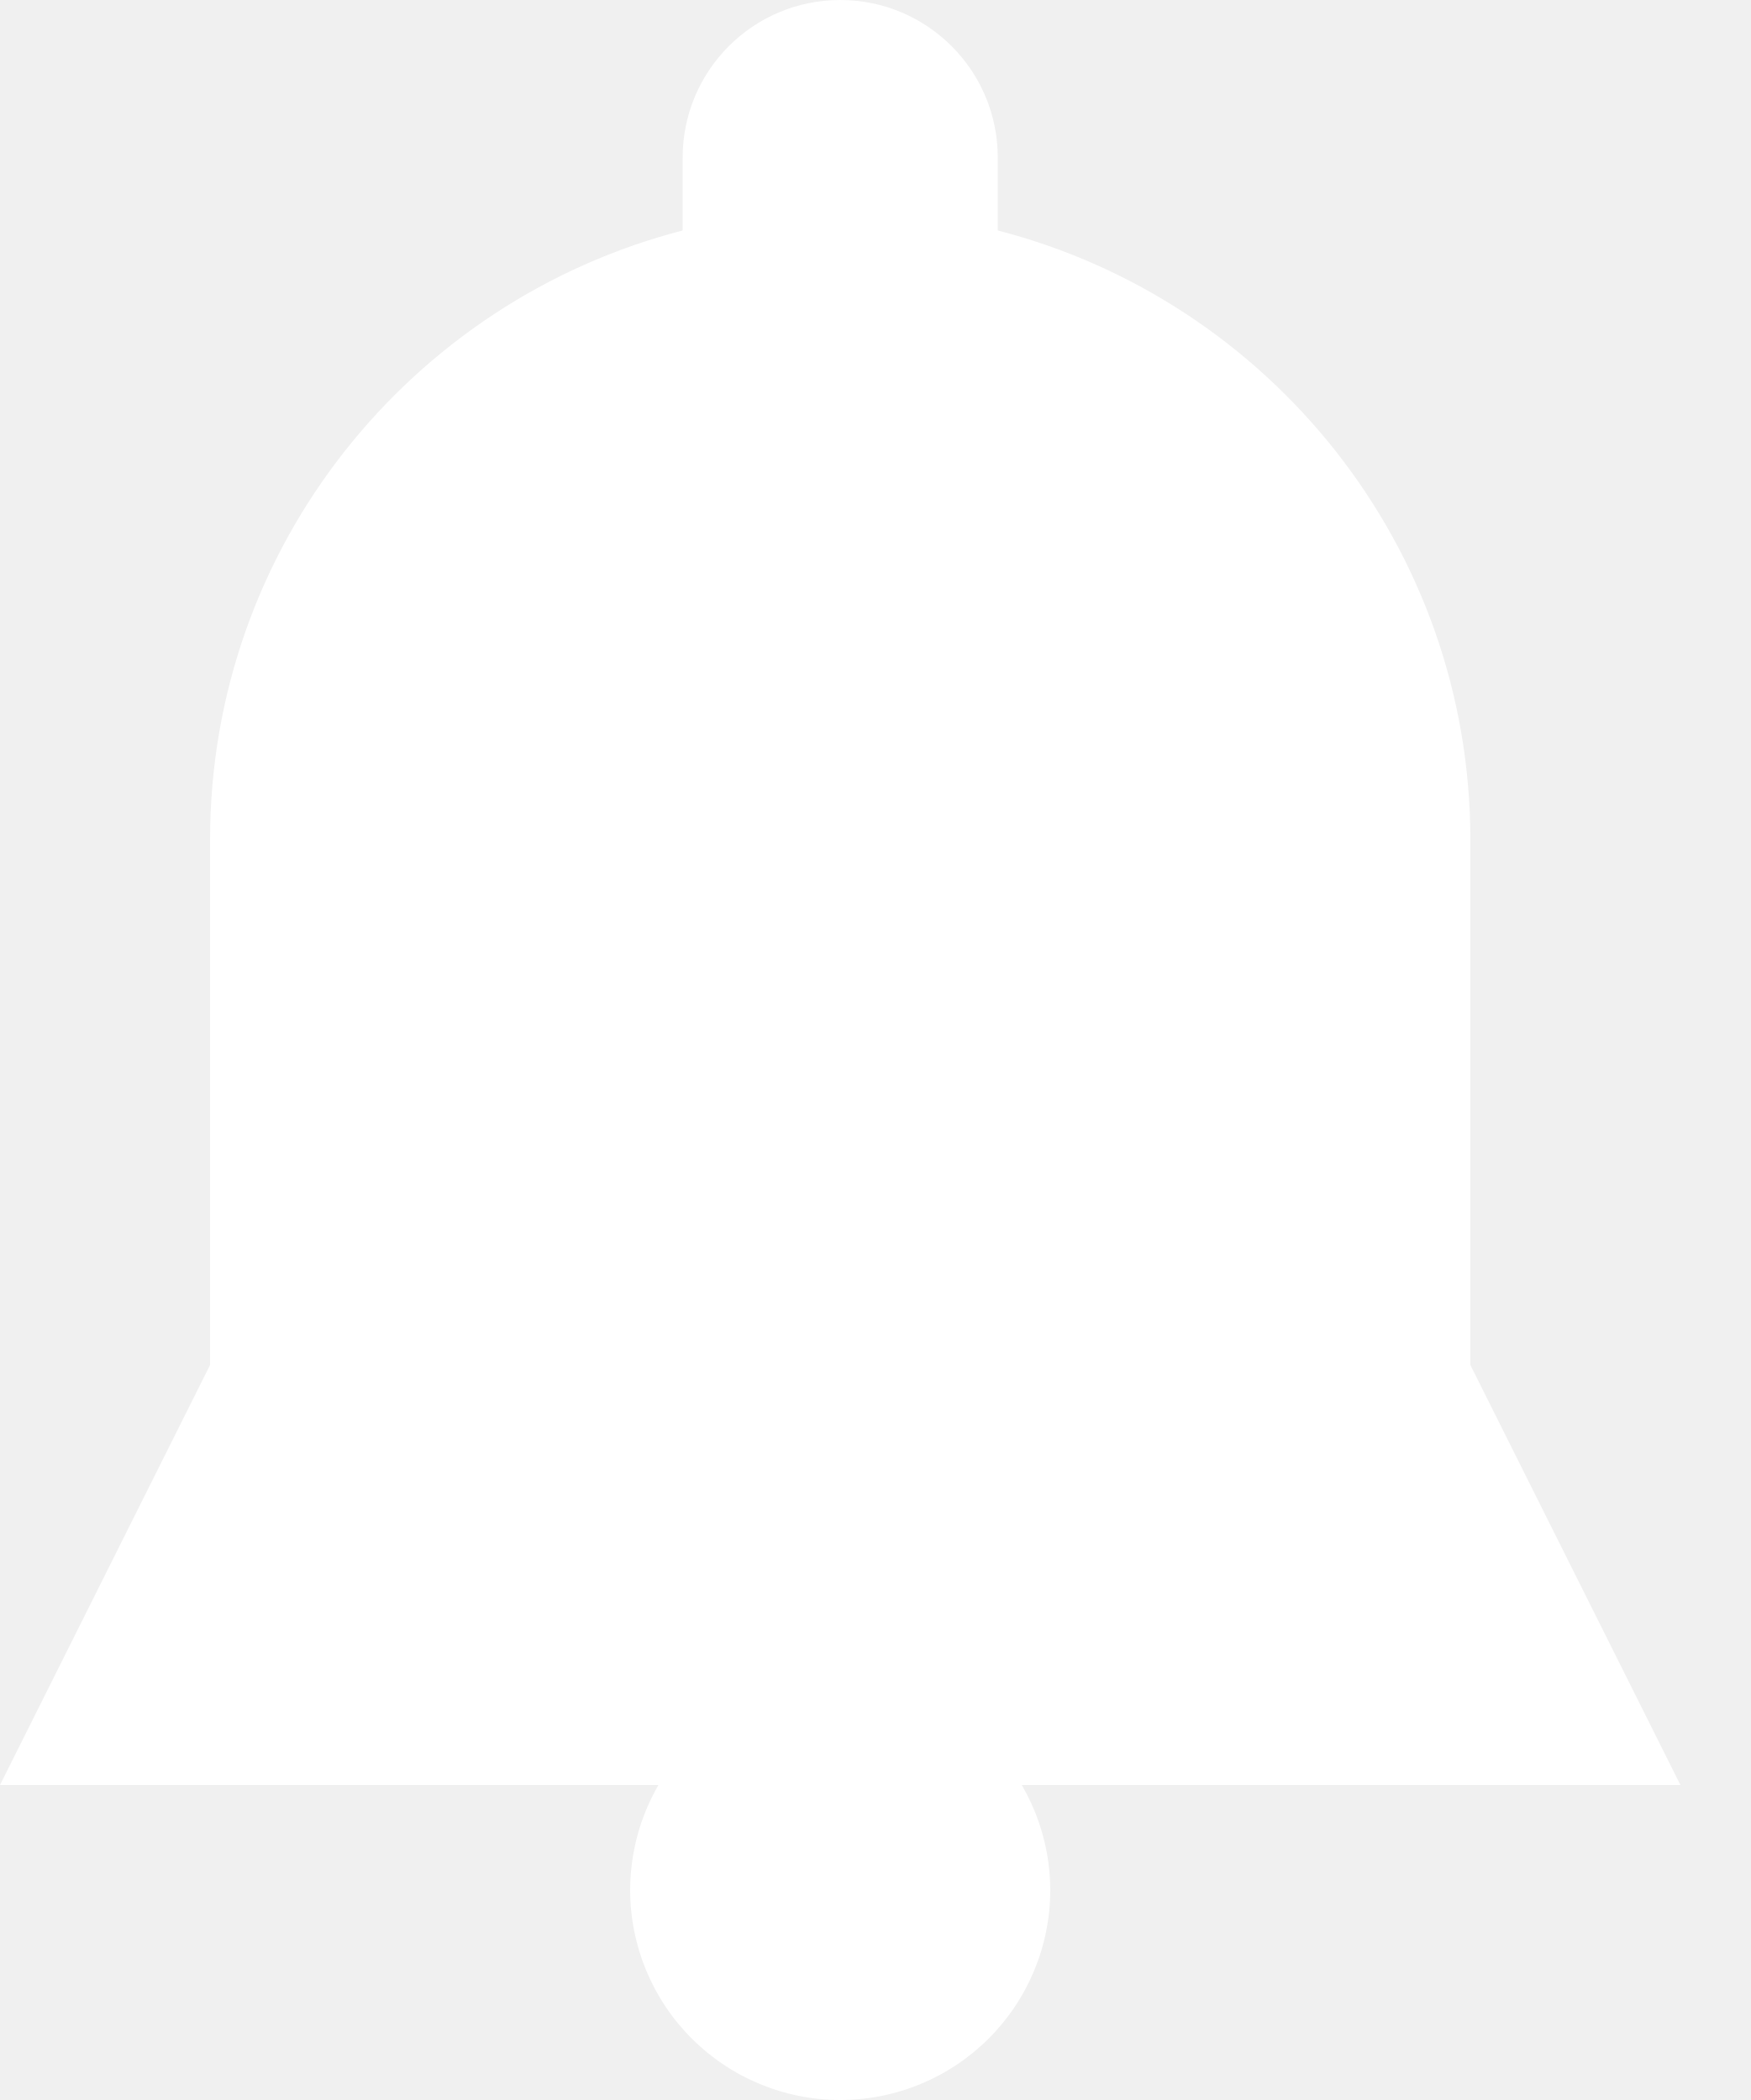
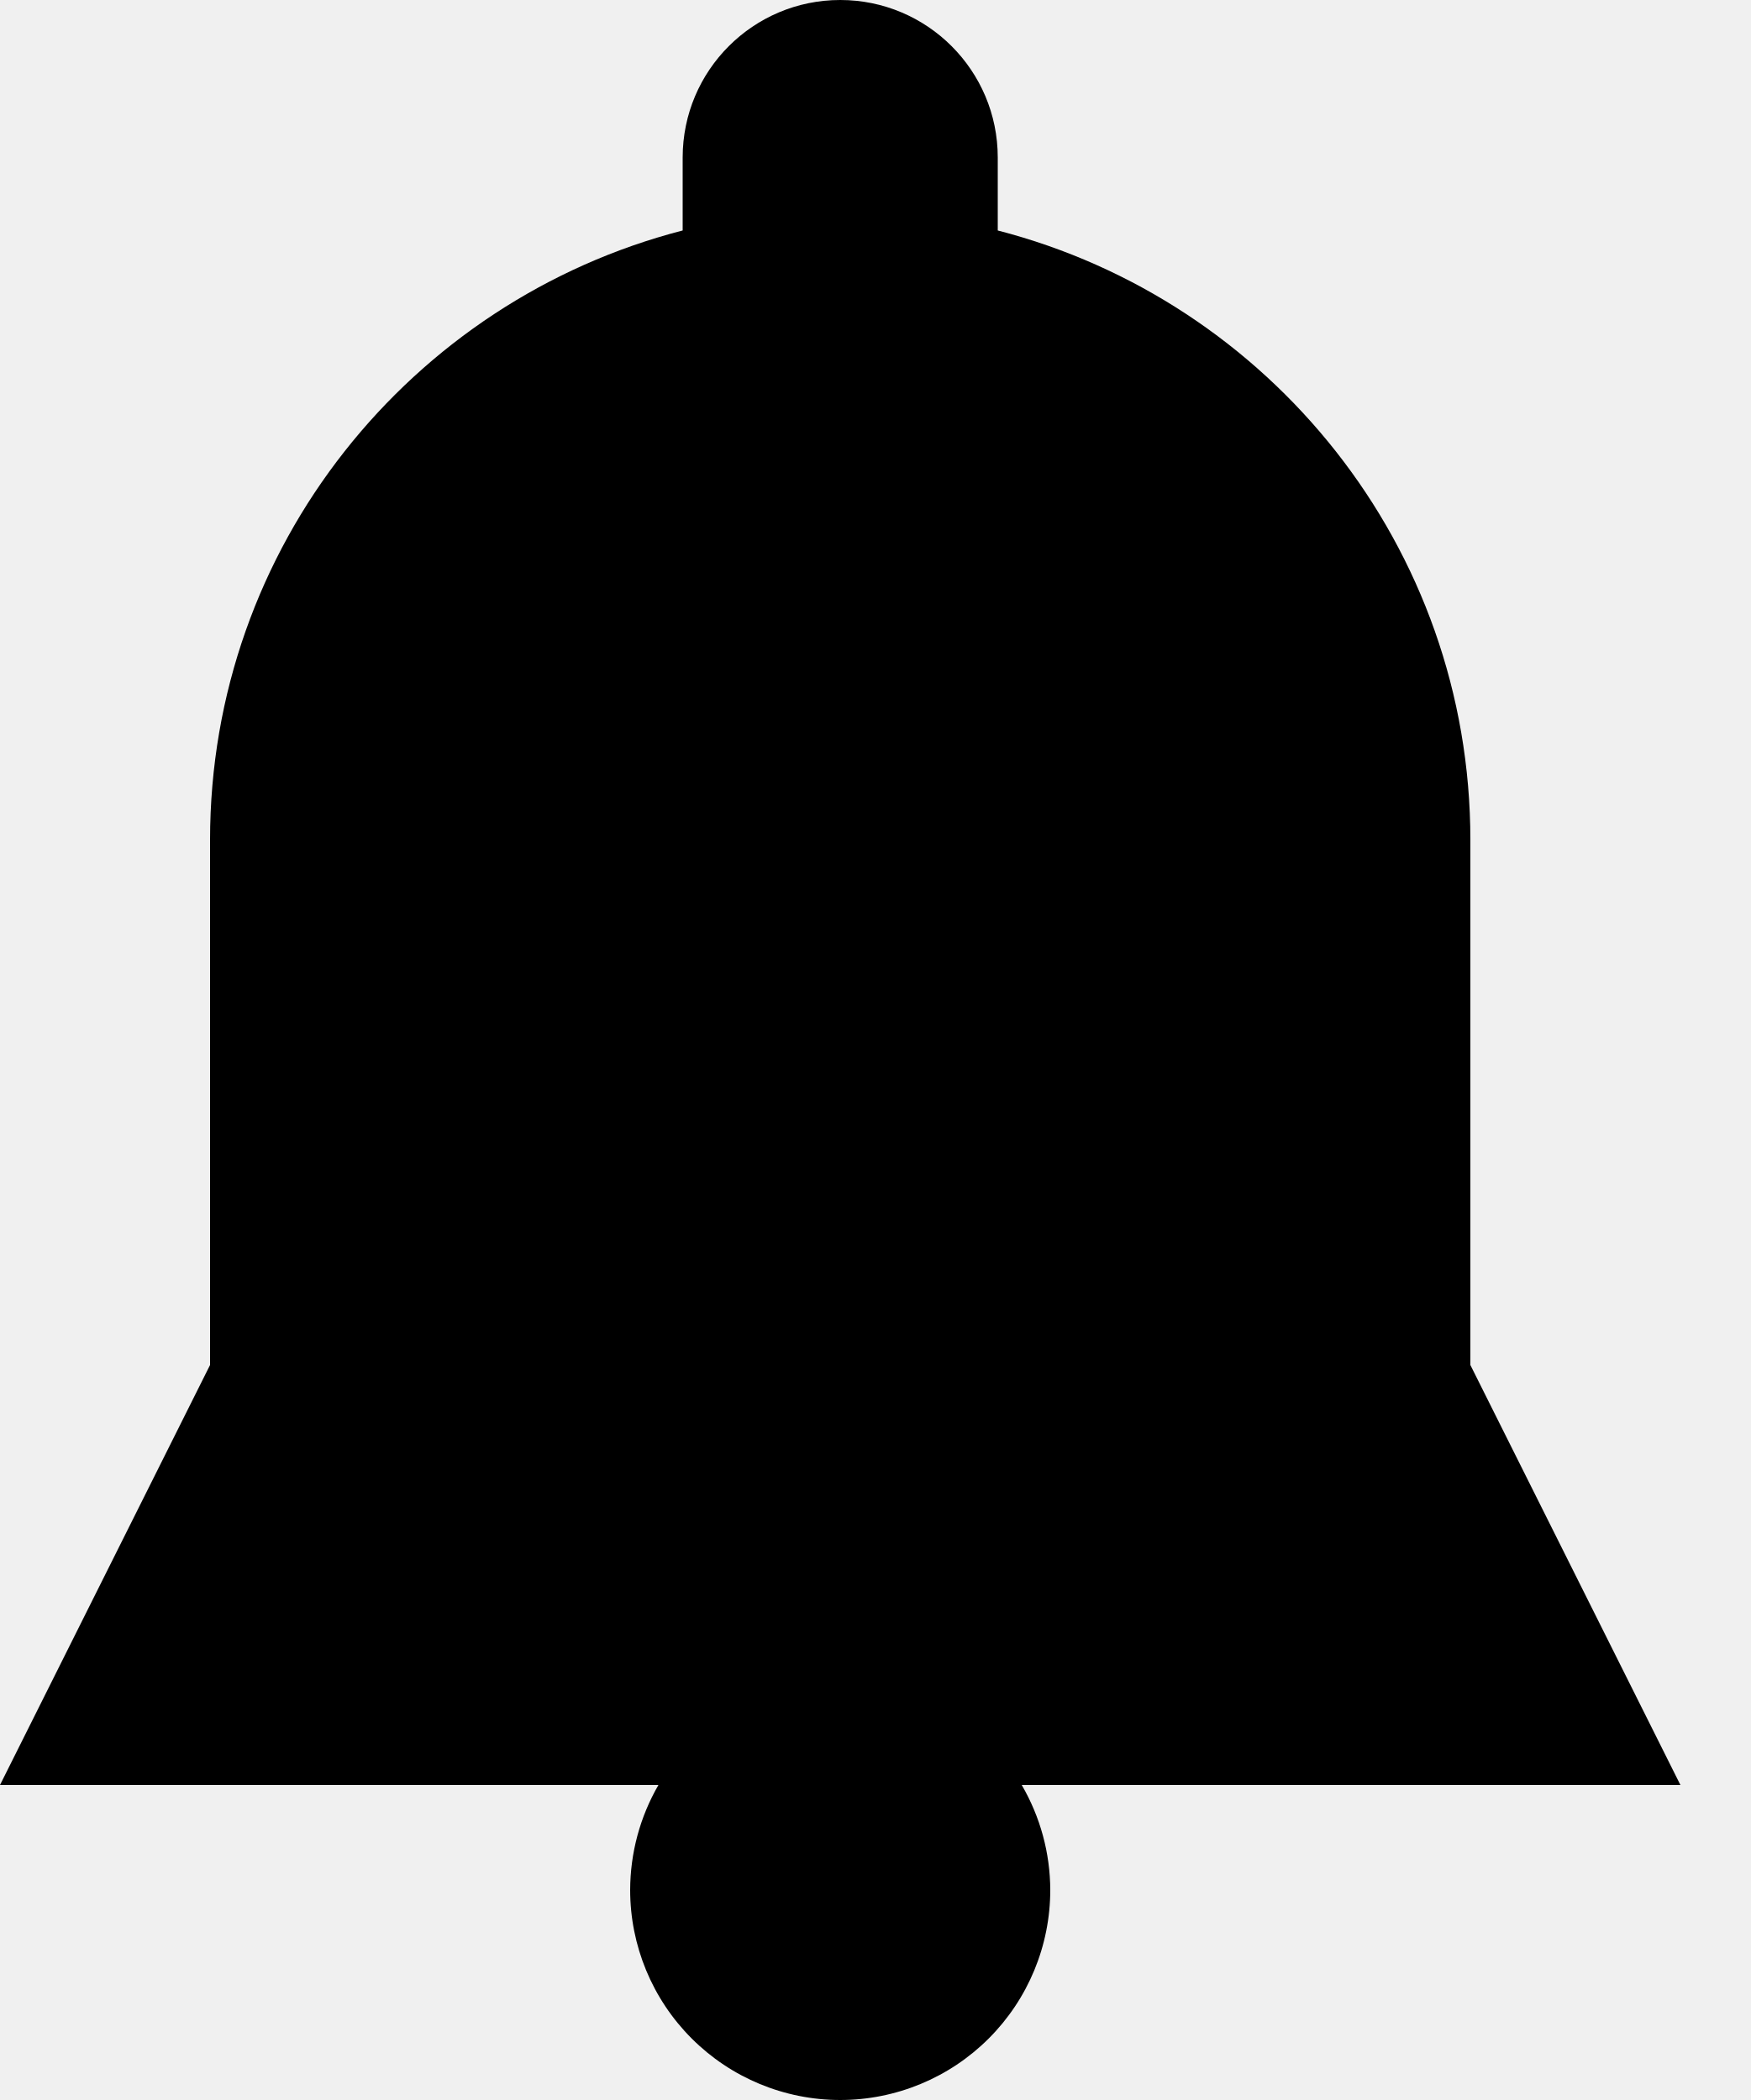
<svg xmlns="http://www.w3.org/2000/svg" width="20" height="24" viewBox="0 0 20 24" fill="none">
-   <path d="M9.6 0C8.606 0 7.8 0.806 7.8 1.8V2.634C4.696 3.435 2.4 6.246 2.4 9.6V15.6H16.8V9.6C16.8 6.246 14.504 3.435 11.4 2.634V1.8C11.4 0.806 10.594 0 9.6 0ZM2.4 15.6L0 20.4H7.523C7.312 20.765 7.201 21.178 7.2 21.6C7.2 22.236 7.453 22.847 7.903 23.297C8.353 23.747 8.963 24 9.6 24C10.236 24 10.847 23.747 11.297 23.297C11.747 22.847 12 22.236 12 21.6C11.999 21.178 11.886 20.764 11.674 20.4H19.2L16.8 15.6H2.4Z" fill="white" />
+   <path d="M9.6 0C8.606 0 7.8 0.806 7.8 1.8V2.634C4.696 3.435 2.4 6.246 2.4 9.6V15.6H16.8V9.6C16.8 6.246 14.504 3.435 11.4 2.634V1.8C11.4 0.806 10.594 0 9.6 0ZM2.4 15.6L0 20.4H7.523C7.312 20.765 7.201 21.178 7.2 21.6C7.2 22.236 7.453 22.847 7.903 23.297C8.353 23.747 8.963 24 9.6 24C10.236 24 10.847 23.747 11.297 23.297C11.747 22.847 12 22.236 12 21.6C11.999 21.178 11.886 20.764 11.674 20.4H19.2L16.8 15.6H2.4Z" fill="currentColor" />
</svg>
